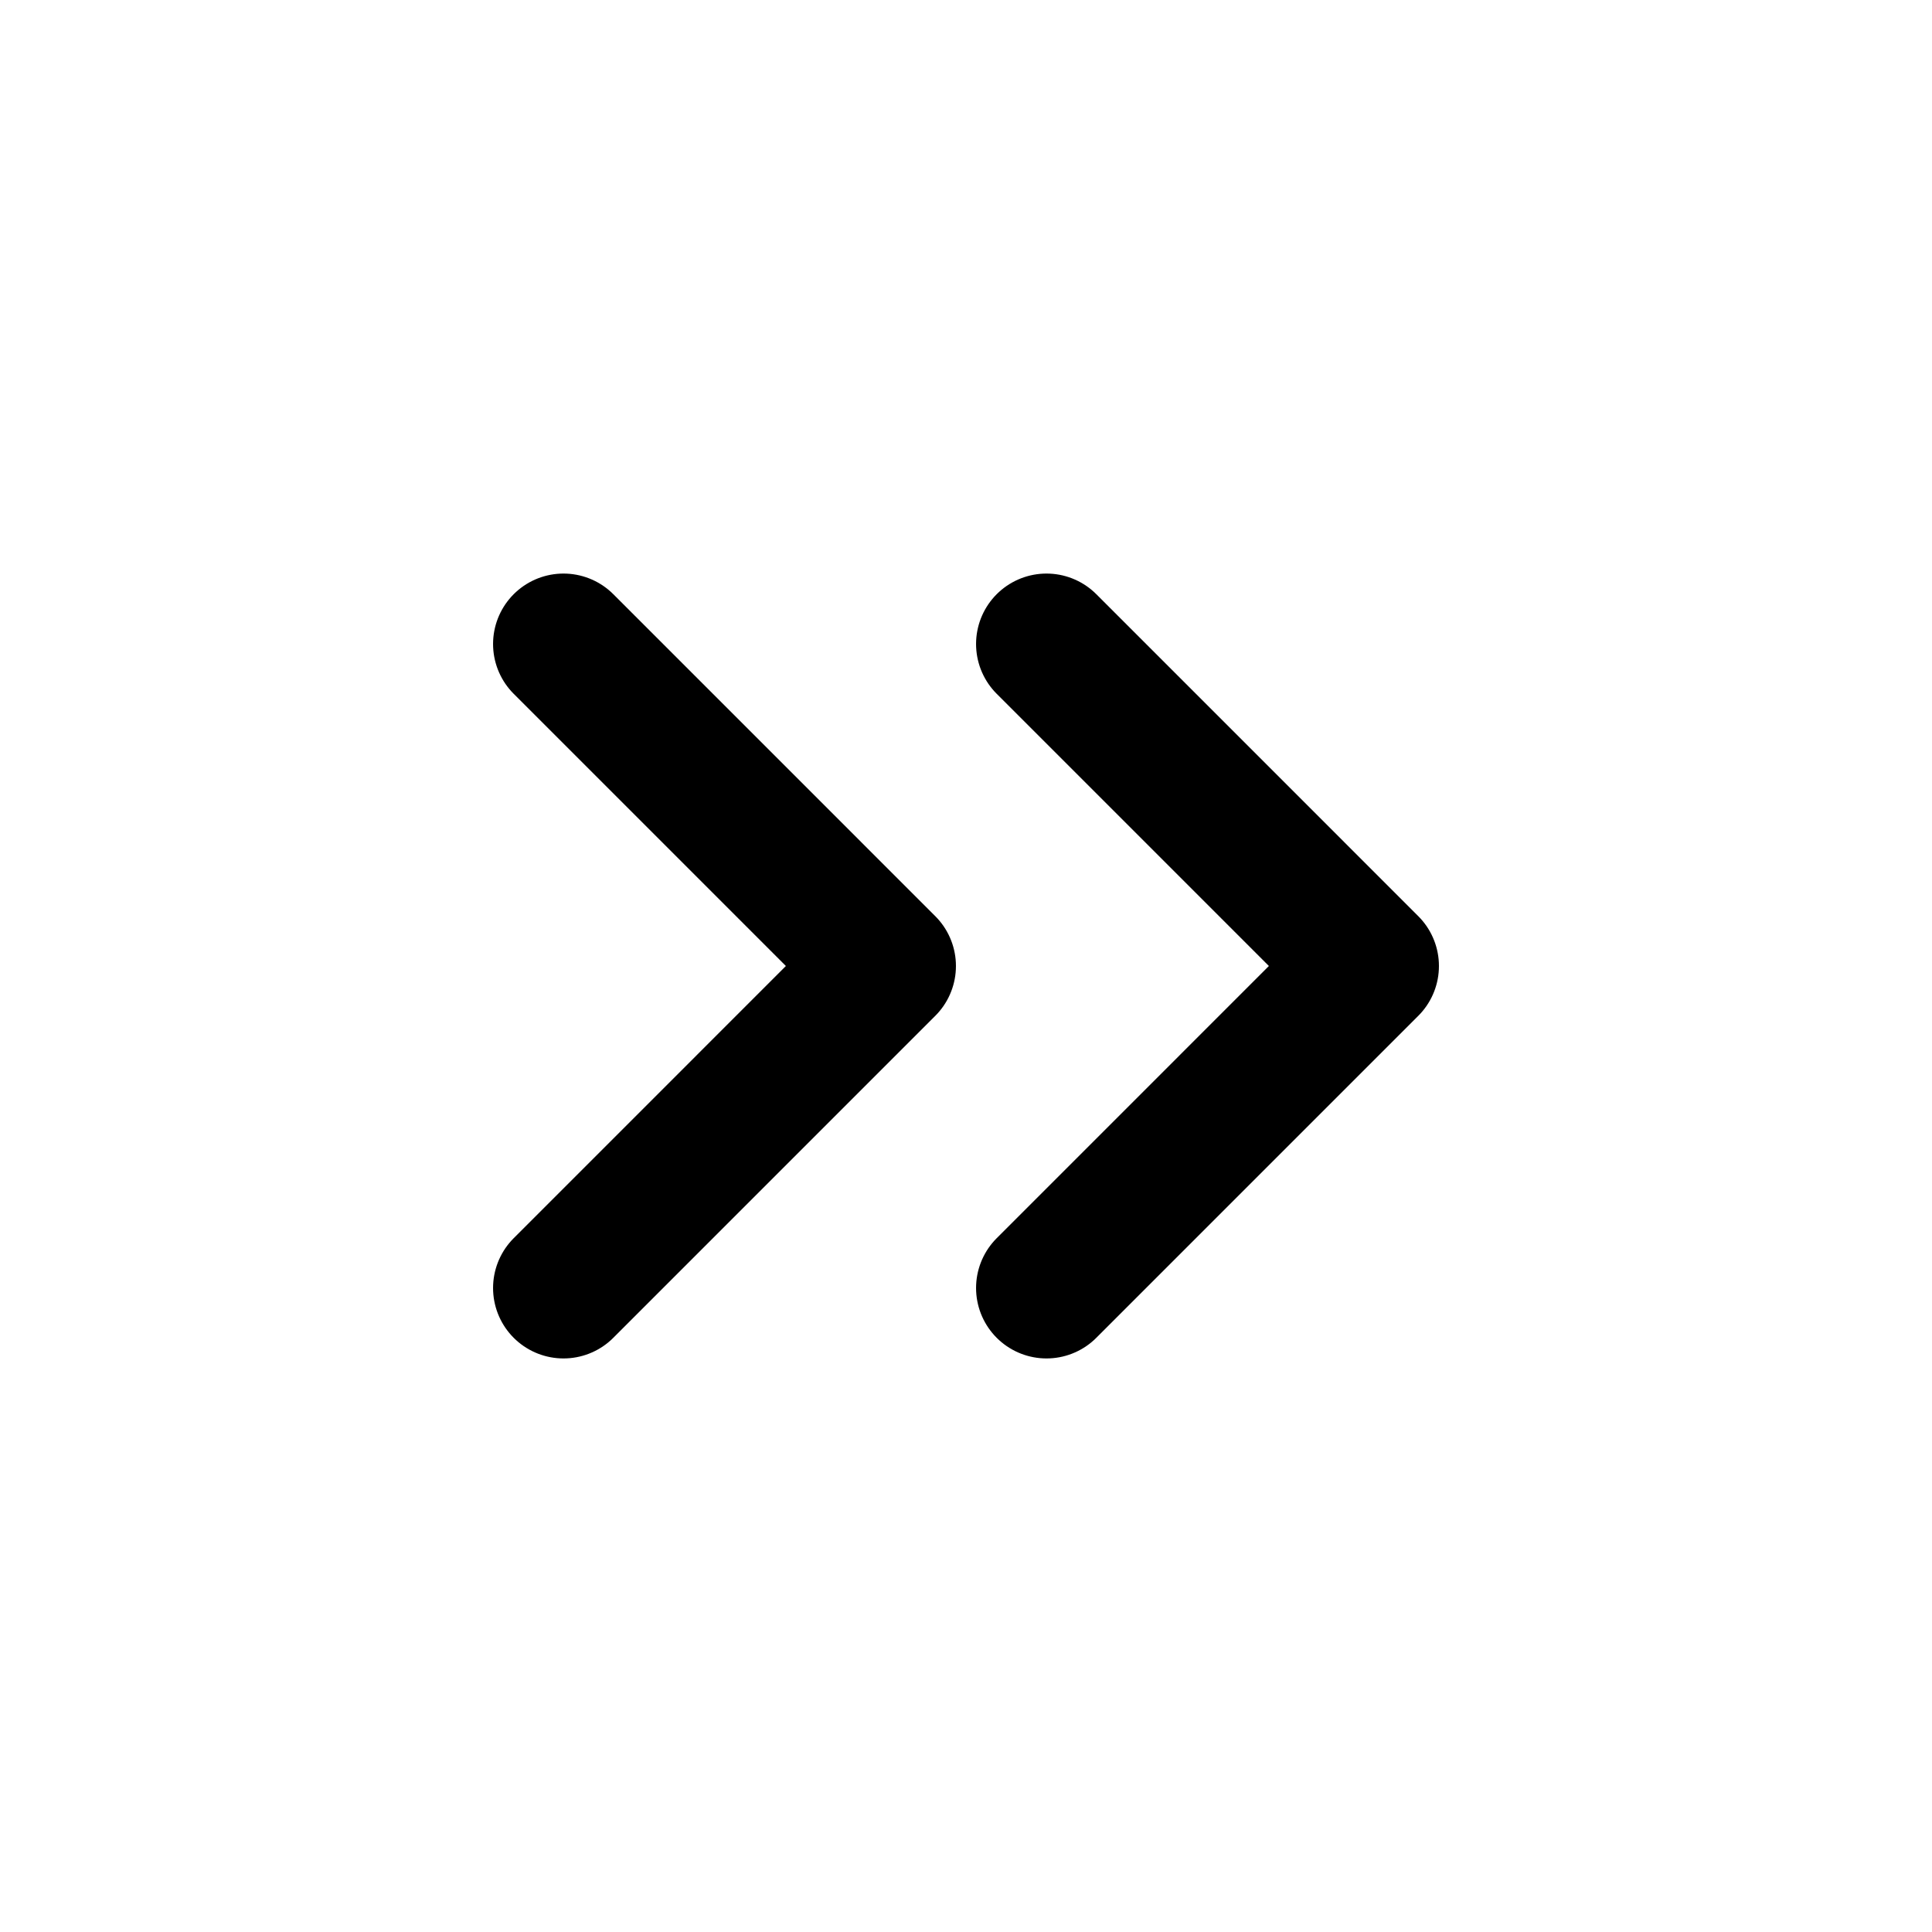
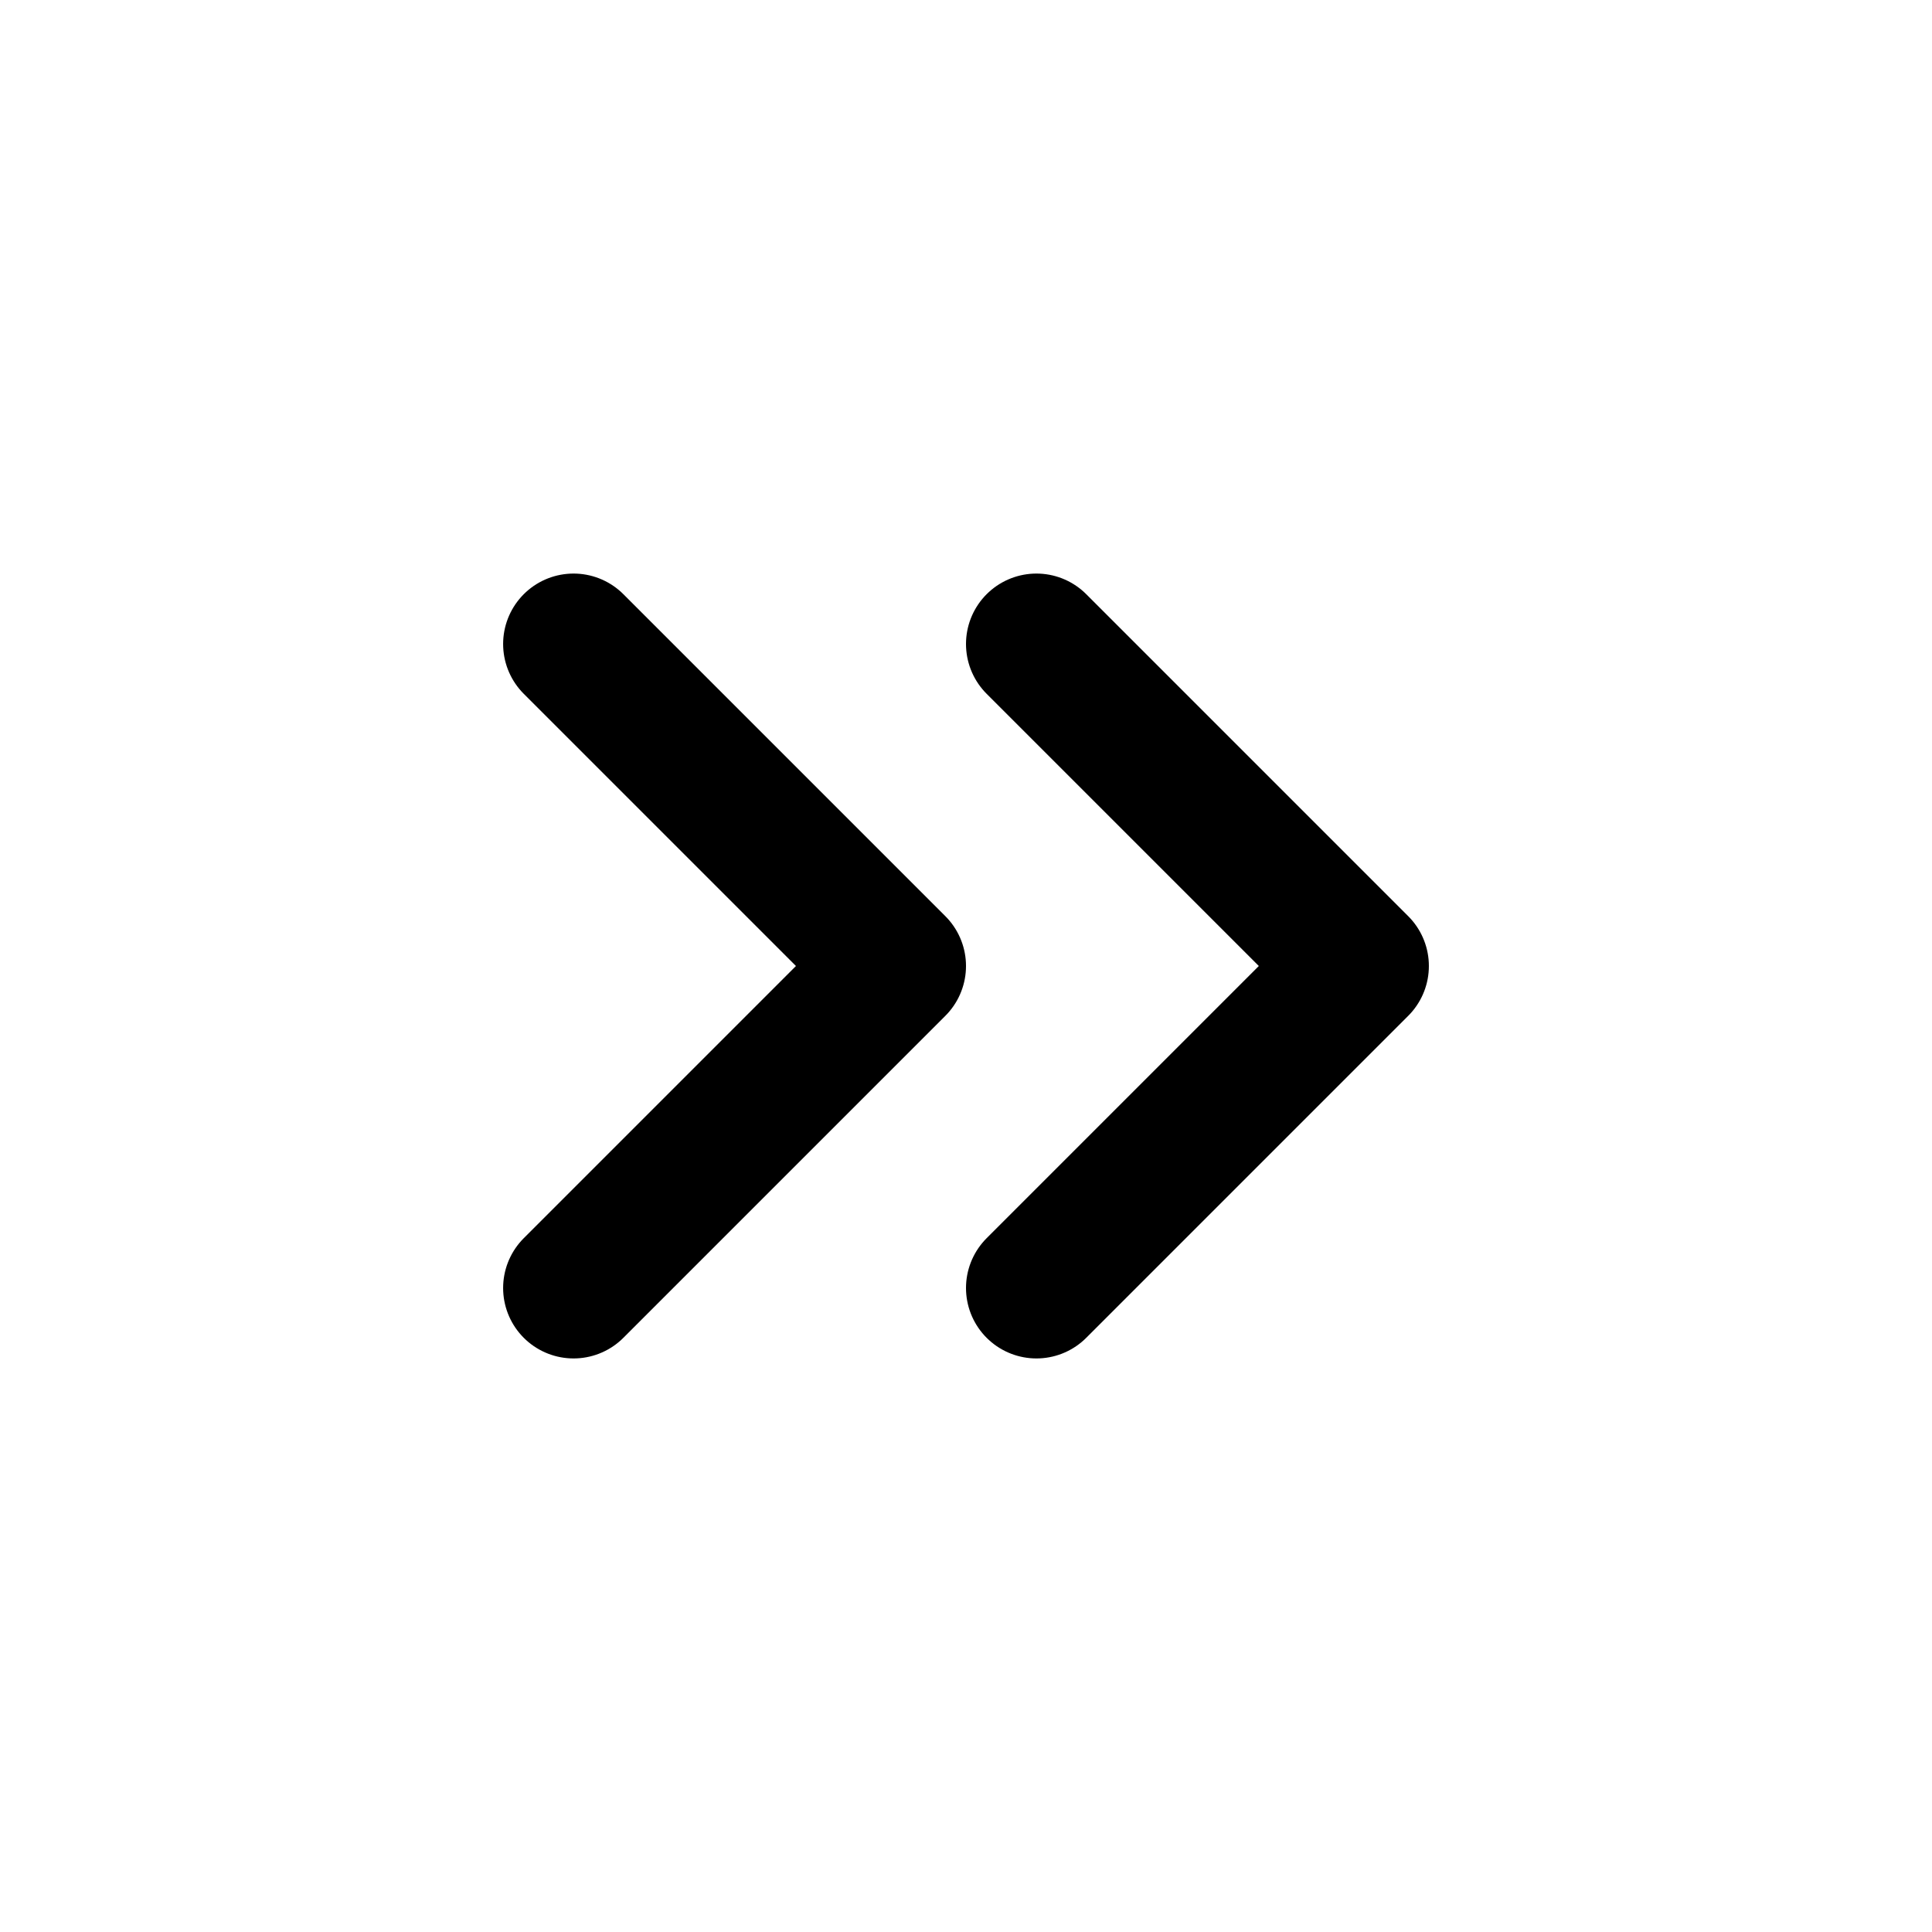
<svg xmlns="http://www.w3.org/2000/svg" viewBox="0 0 24 24" fill="none" stroke="currentColor" stroke-width="1.75" stroke-linecap="round" stroke-linejoin="round">
  <g data-part="body">
-     <path d="M13 8 L17 12 L13 16 M7 8 L11 12 L7 16" />
+     <path d="M12.875 8 L16.875 12 L12.875 16 M7.125 8 L11.125 12 L7.125 16" />
  </g>
</svg>
